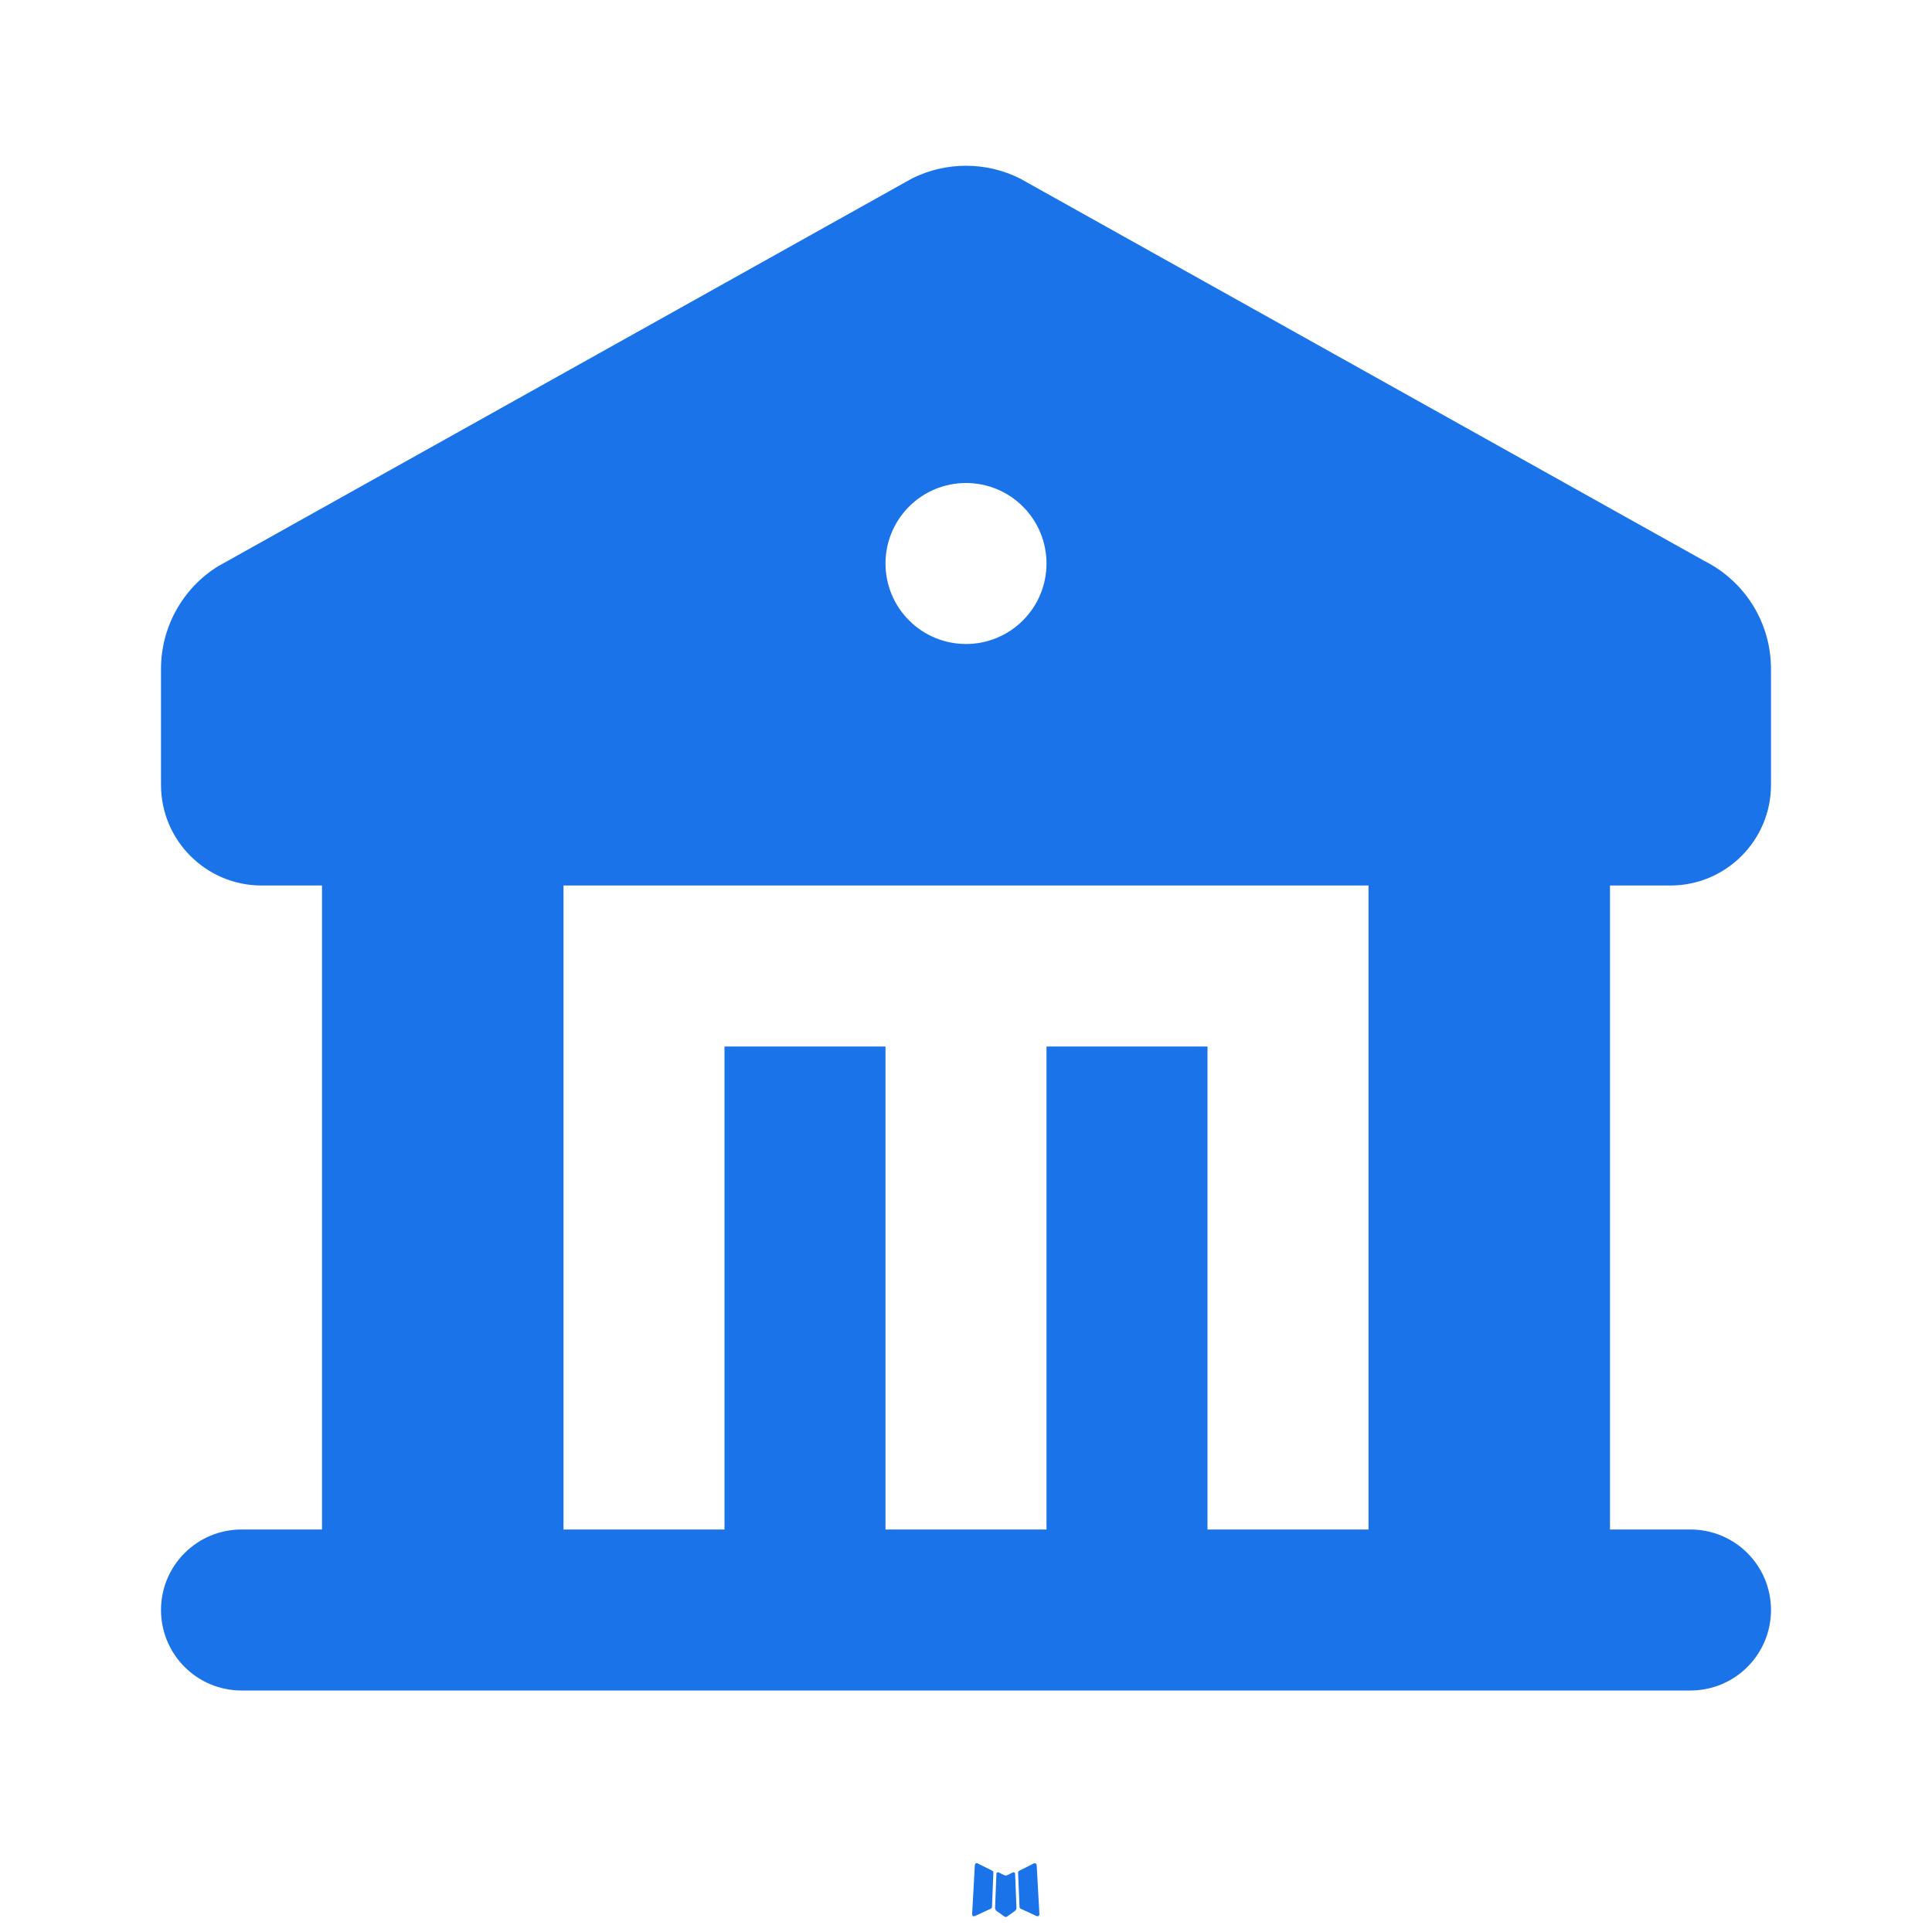
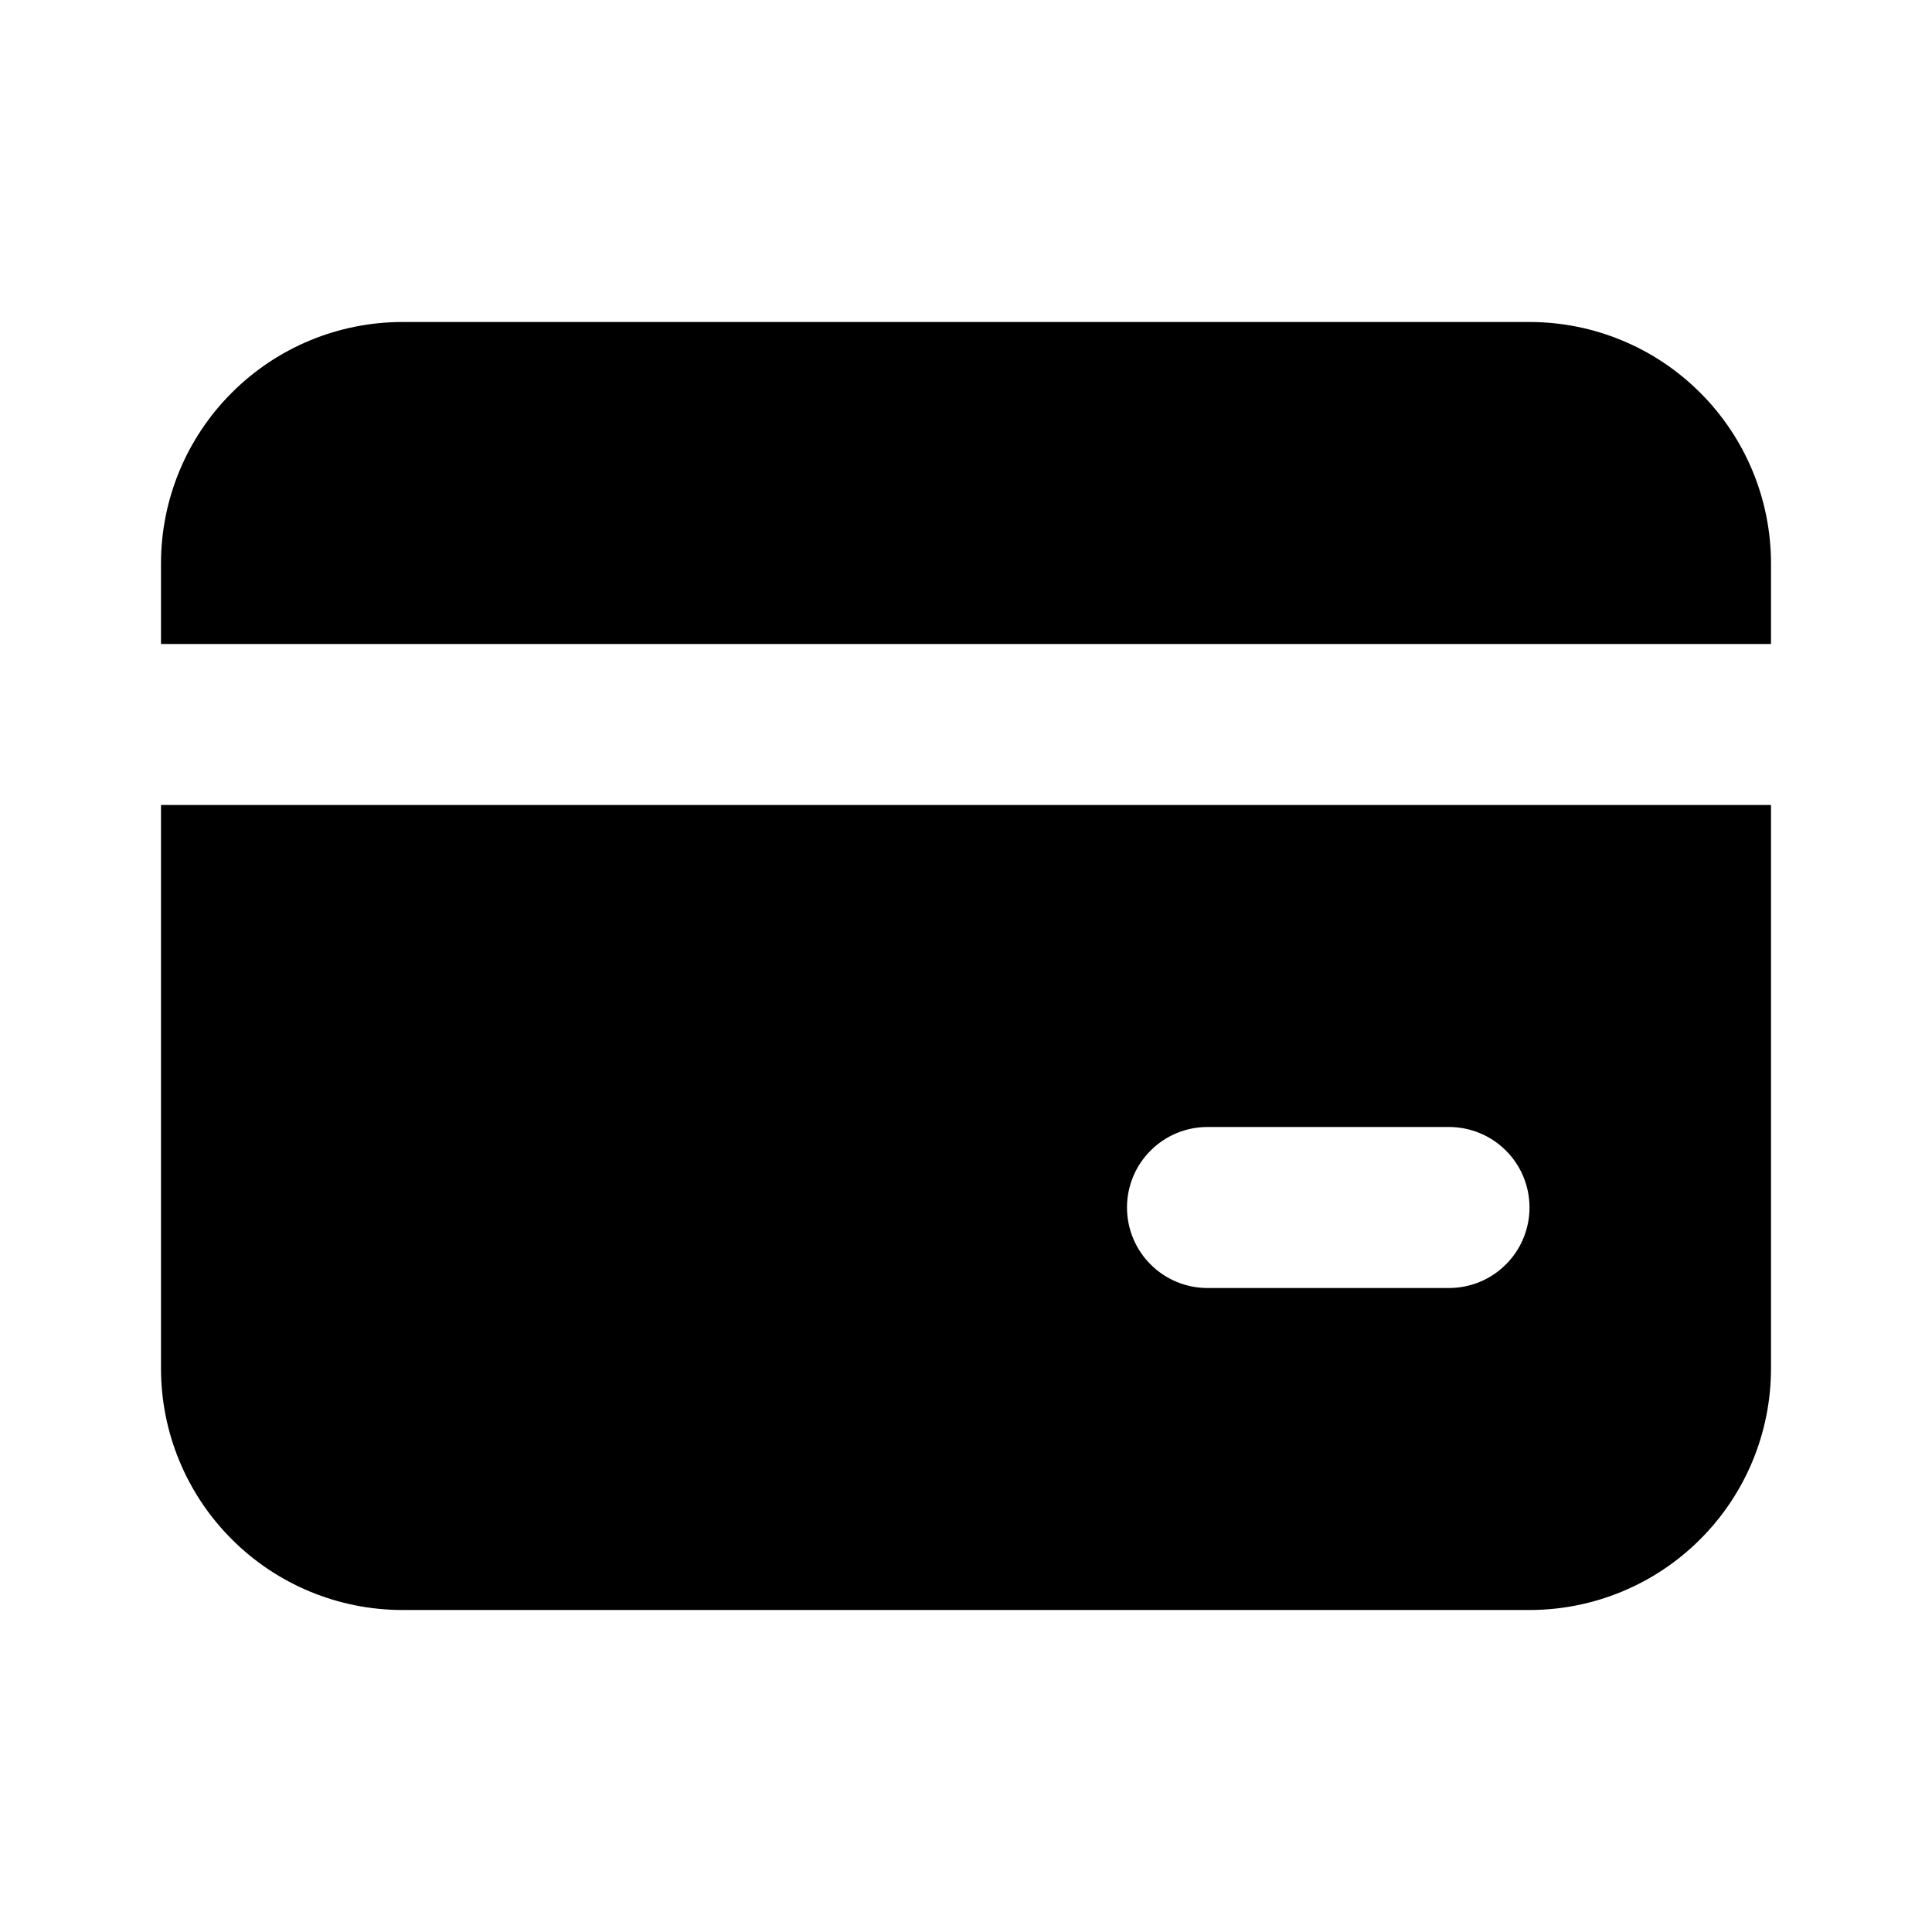
- <svg xmlns="http://www.w3.org/2000/svg" width="24" height="24" viewBox="0 0 24 24" fill="none">
-   <path fill-rule="evenodd" clip-rule="evenodd" d="M12.593 23.258L12.582 23.26L12.511 23.295L12.491 23.299L12.477 23.295L12.406 23.26C12.395 23.257 12.387 23.258 12.382 23.265L12.378 23.275L12.361 23.703L12.366 23.723L12.376 23.736L12.48 23.81L12.495 23.814L12.507 23.81L12.611 23.736L12.623 23.72L12.627 23.703L12.61 23.276C12.607 23.265 12.602 23.259 12.593 23.258ZM12.858 23.145L12.845 23.147L12.66 23.24L12.65 23.25L12.647 23.261L12.665 23.691L12.67 23.703L12.678 23.71L12.879 23.803C12.892 23.806 12.901 23.804 12.908 23.795L12.912 23.781L12.878 23.167C12.875 23.155 12.868 23.148 12.858 23.145ZM12.143 23.147C12.139 23.144 12.133 23.143 12.128 23.145C12.123 23.146 12.119 23.149 12.116 23.153L12.11 23.167L12.076 23.781C12.077 23.793 12.082 23.801 12.093 23.805L12.108 23.803L12.309 23.71L12.319 23.702L12.323 23.691L12.34 23.261L12.337 23.249L12.327 23.239L12.143 23.147Z" fill="#1A73E8" />
-   <path fill-rule="evenodd" clip-rule="evenodd" d="M12.67 2.217L21.17 6.967C21.419 7.092 21.629 7.283 21.776 7.52C21.923 7.758 22 8.031 22 8.31V9.75C22 10.44 21.44 11 20.75 11H20V19H21C21.265 19 21.52 19.105 21.707 19.293C21.895 19.48 22 19.735 22 20C22 20.265 21.895 20.52 21.707 20.707C21.52 20.895 21.265 21 21 21H3C2.735 21 2.48 20.895 2.293 20.707C2.105 20.52 2 20.265 2 20C2 19.735 2.105 19.48 2.293 19.293C2.48 19.105 2.735 19 3 19H4V11H3.25C2.56 11 2 10.44 2 9.75V8.31C2 7.788 2.27 7.308 2.706 7.036L11.329 2.217C11.537 2.113 11.767 2.059 12 2.059C12.233 2.059 12.462 2.113 12.67 2.217ZM17 11H7V19H9V13H11V19H13V13H15V19H17V11ZM12 6C11.735 6 11.48 6.105 11.293 6.293C11.105 6.48 11 6.735 11 7C11 7.265 11.105 7.52 11.293 7.707C11.48 7.895 11.735 8 12 8C12.265 8 12.52 7.895 12.707 7.707C12.895 7.52 13 7.265 13 7C13 6.735 12.895 6.48 12.707 6.293C12.52 6.105 12.265 6 12 6Z" fill="#1A73E8" />
+ <svg xmlns="http://www.w3.org/2000/svg" width="20" height="20" viewBox="0 0 24 24" fill="none">
+   <path d="M22 10V17C22 17.796 21.684 18.559 21.121 19.121C20.559 19.684 19.796 20 19 20H5C4.204 20 3.441 19.684 2.879 19.121C2.316 18.559 2 17.796 2 17V10H22ZM18 14H15C14.735 14 14.48 14.105 14.293 14.293C14.105 14.48 14 14.735 14 15C14 15.265 14.105 15.52 14.293 15.707C14.48 15.895 14.735 16 15 16H18C18.265 16 18.52 15.895 18.707 15.707C18.895 15.52 19 15.265 19 15C19 14.735 18.895 14.48 18.707 14.293C18.52 14.105 18.265 14 18 14ZM19 4C19.796 4 20.559 4.316 21.121 4.879C21.684 5.441 22 6.204 22 7V8H2V7C2 6.204 2.316 5.441 2.879 4.879C3.441 4.316 4.204 4 5 4H19Z" fill="currentColor" />
</svg>
